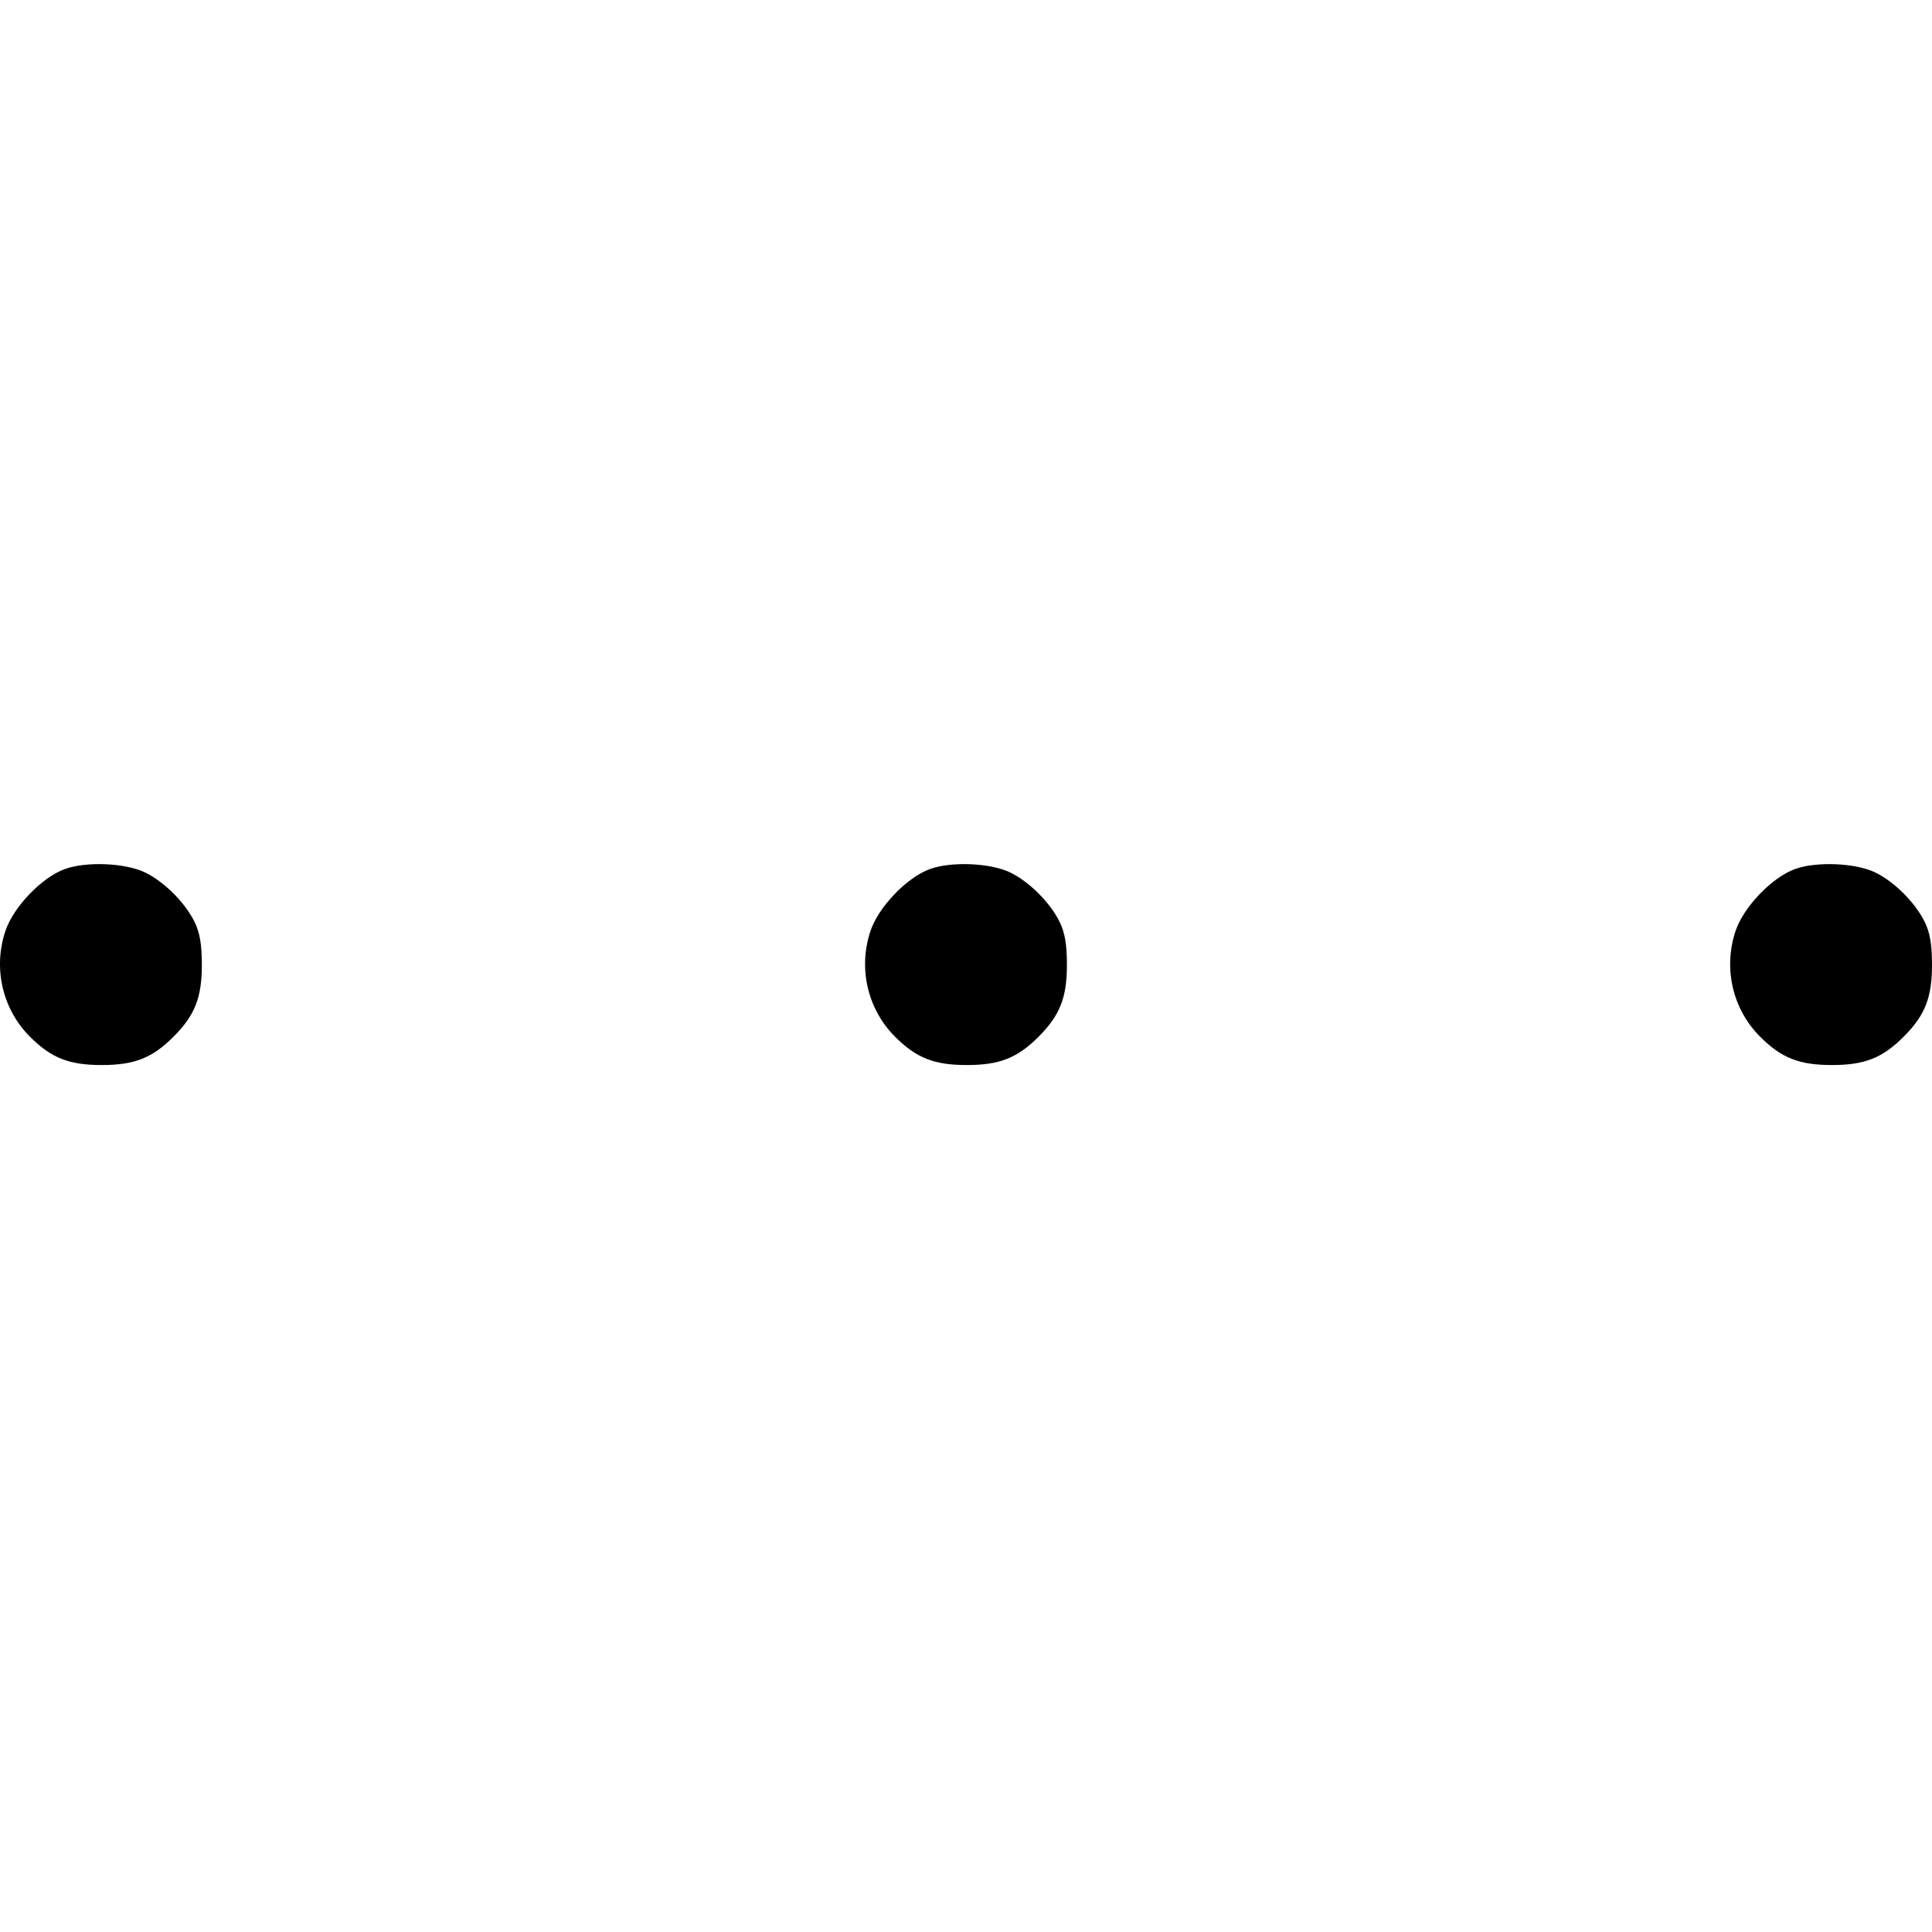
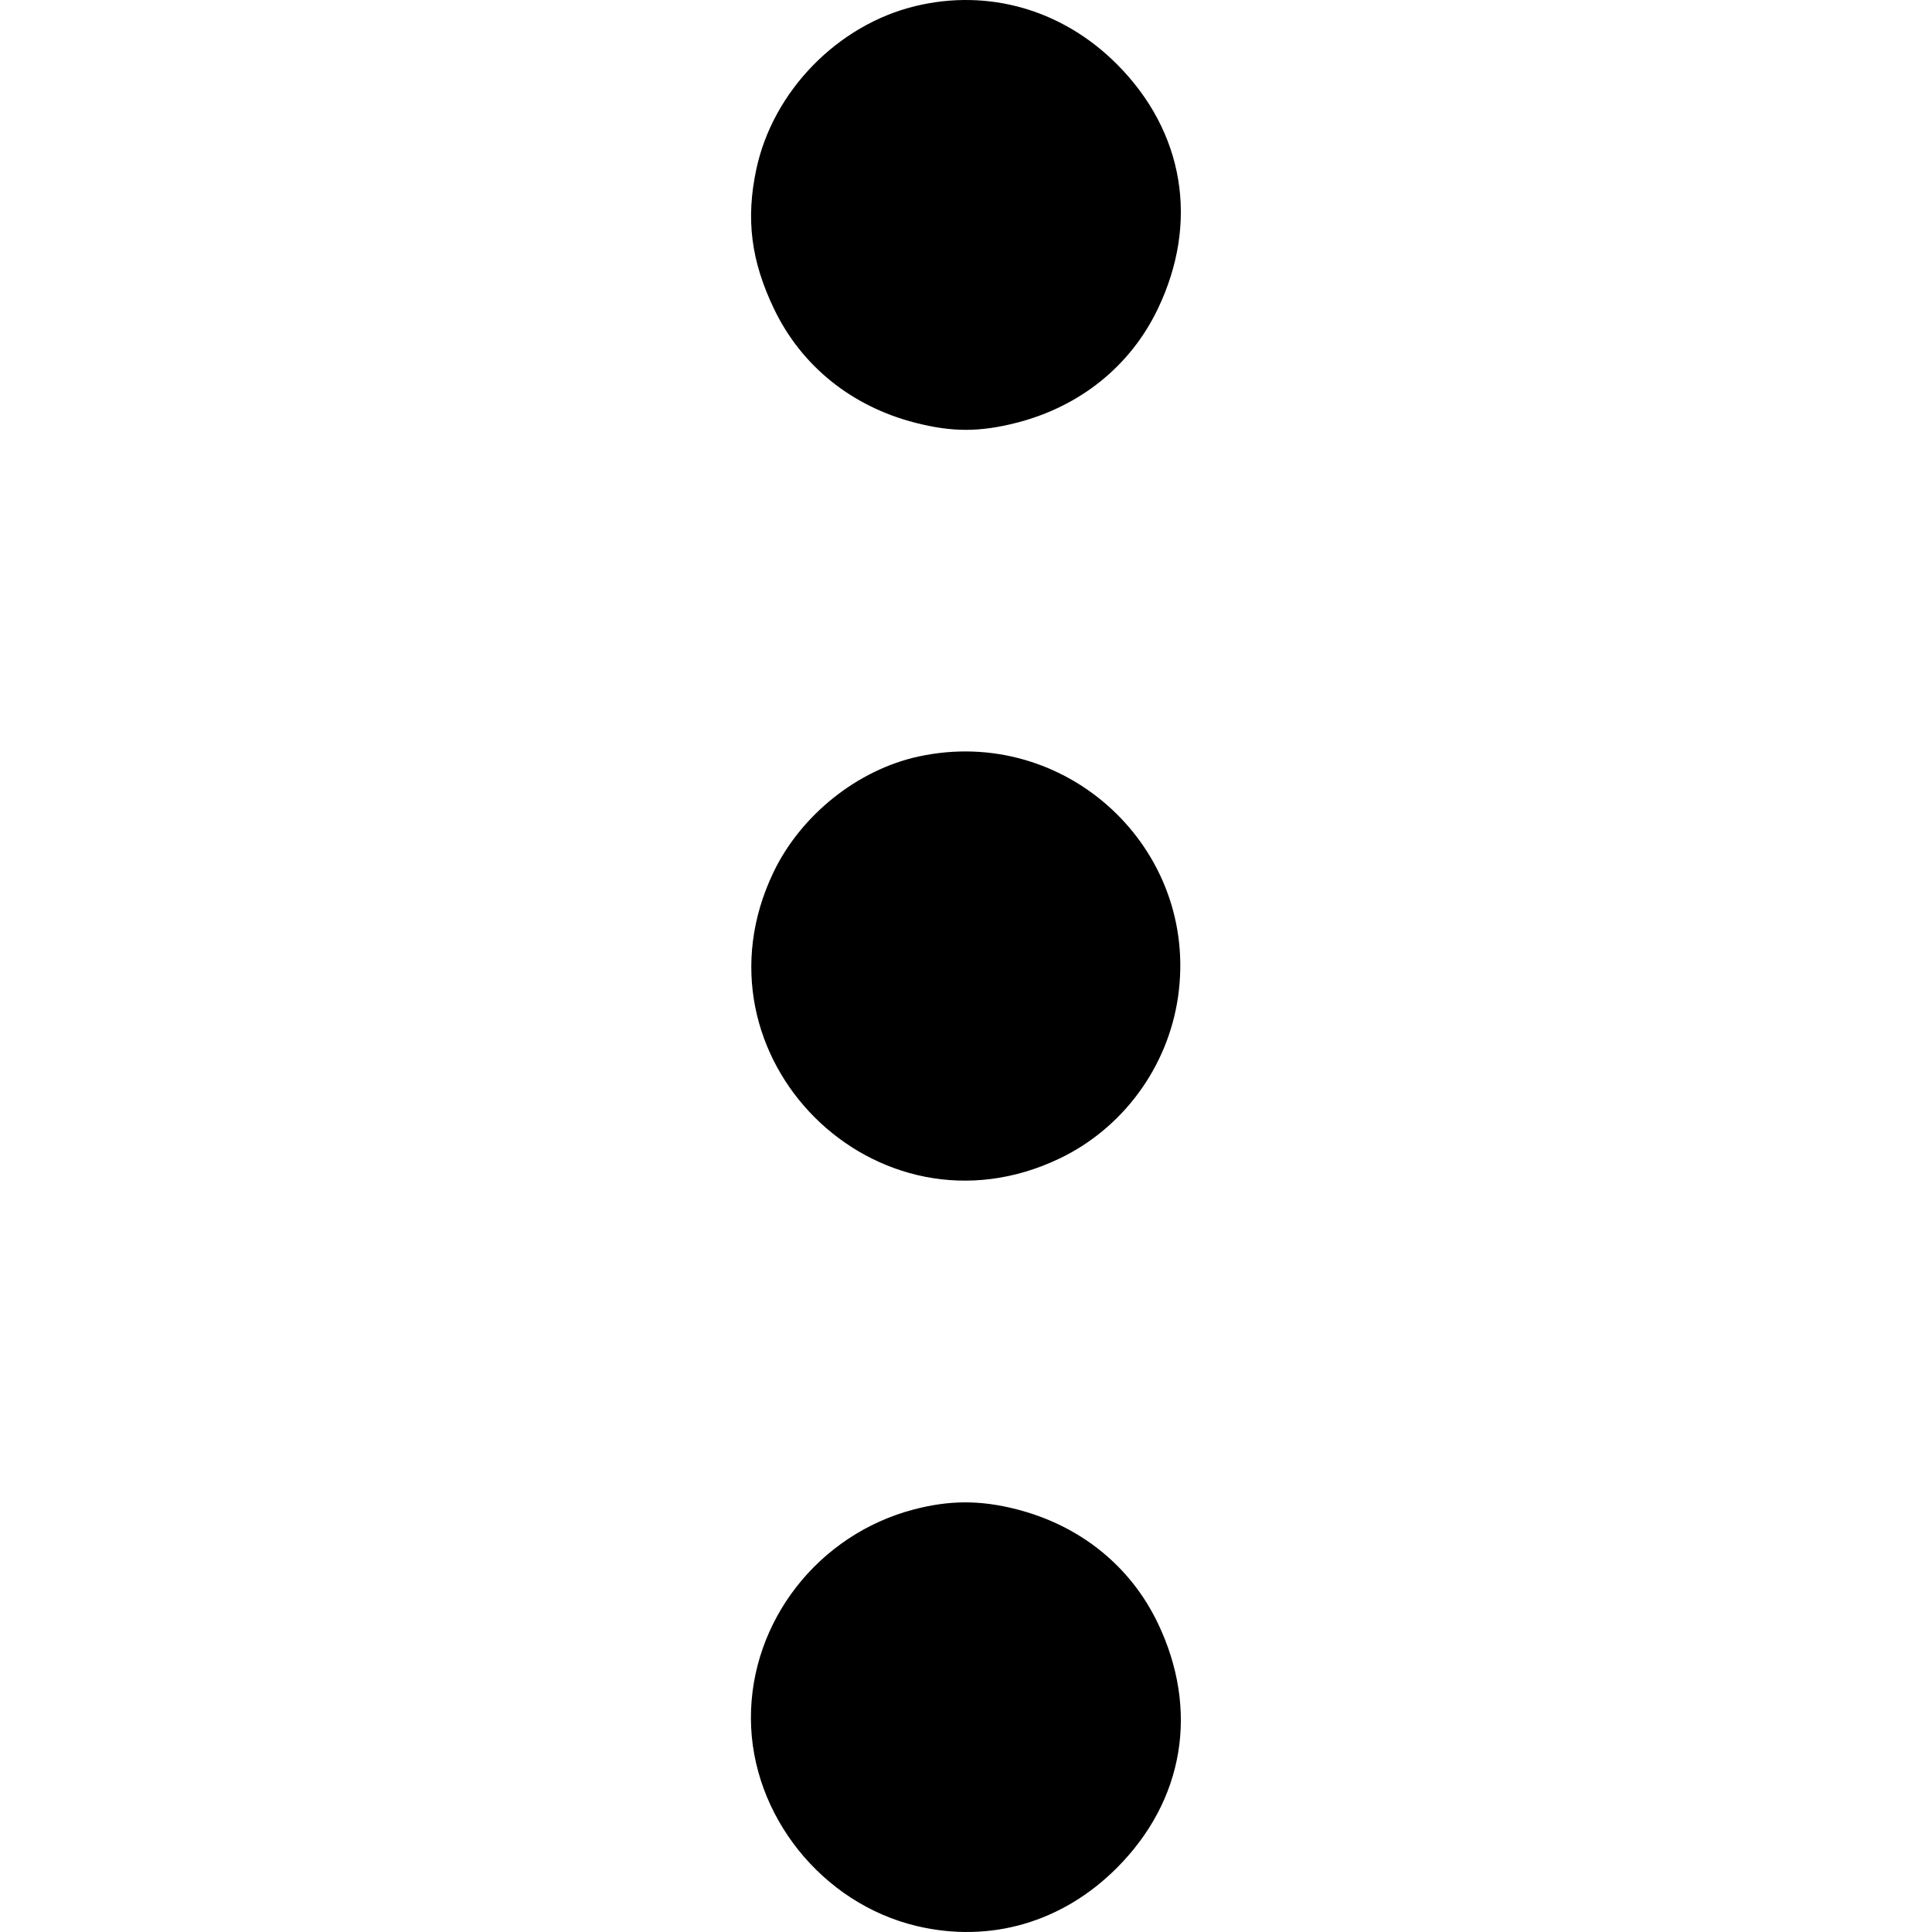
<svg xmlns="http://www.w3.org/2000/svg" width="512" height="512" viewBox="0 0 512 512">
-   <path d="M17.146 230.319C11.024 232.558 3.532 240.388 1.417 246.758C-1.866 256.64 0.656 267.456 7.94 274.74C13.588 280.388 18.302 282.248 26.961 282.248C35.621 282.248 40.334 280.388 45.982 274.74C51.631 269.092 53.491 264.378 53.491 255.719C53.491 250.266 52.952 247.123 51.522 244.239C48.99 239.132 43.482 233.645 38.441 231.207C33.208 228.676 22.824 228.243 17.146 230.319V230.319ZM246.401 230.319C240.278 232.558 232.787 240.388 230.672 246.758C227.389 256.64 229.911 267.456 237.195 274.74C242.843 280.388 247.556 282.248 256.216 282.248C264.875 282.248 269.589 280.388 275.237 274.74C280.885 269.092 282.745 264.378 282.745 255.719C282.745 250.266 282.207 247.123 280.776 244.239C278.244 239.132 272.736 233.645 267.696 231.207C262.463 228.676 252.078 228.243 246.401 230.319V230.319ZM475.656 230.319C469.533 232.558 462.041 240.388 459.926 246.758C456.643 256.64 459.165 267.456 466.449 274.74C472.098 280.388 476.811 282.248 485.471 282.248C494.13 282.248 498.843 280.388 504.492 274.74C510.14 269.092 512 264.378 512 255.719C512 250.266 511.461 247.123 510.031 244.239C507.499 239.132 501.991 233.645 496.95 231.207C491.717 228.676 481.333 228.243 475.656 230.319" fill="black" />
+   <path fill-rule="evenodd" clip-rule="evenodd" d="M242.581 1.615C221.939 6.61 204.808 24.203 200.417 44.919C197.621 58.108 199.034 69.169 205.14 81.888C212.393 97 225.711 107.725 242.576 112.039C252.345 114.537 259.614 114.537 269.383 112.039C286.249 107.725 299.566 97 306.819 81.888C317.841 58.928 313.824 34.876 295.981 17.003C281.574 2.572 261.973 -3.076 242.581 1.615V1.615ZM243.398 200.49C227.265 204.001 212.263 215.973 204.987 231.146C181.626 279.854 232.13 330.358 280.838 306.997C297.625 298.947 309.487 282.77 312.182 264.254C317.914 224.874 282.445 191.994 243.398 200.49V200.49ZM242.182 400.017C216.833 406.658 198.912 429.653 199 455.425C199.088 481.044 217.868 504.507 243.033 510.439C262.442 515.013 281.574 509.437 295.981 495.006C313.824 477.133 317.841 453.08 306.819 430.121C299.566 415.009 286.249 404.284 269.383 399.97C259.81 397.522 251.652 397.536 242.182 400.017" fill="black" />
</svg>
